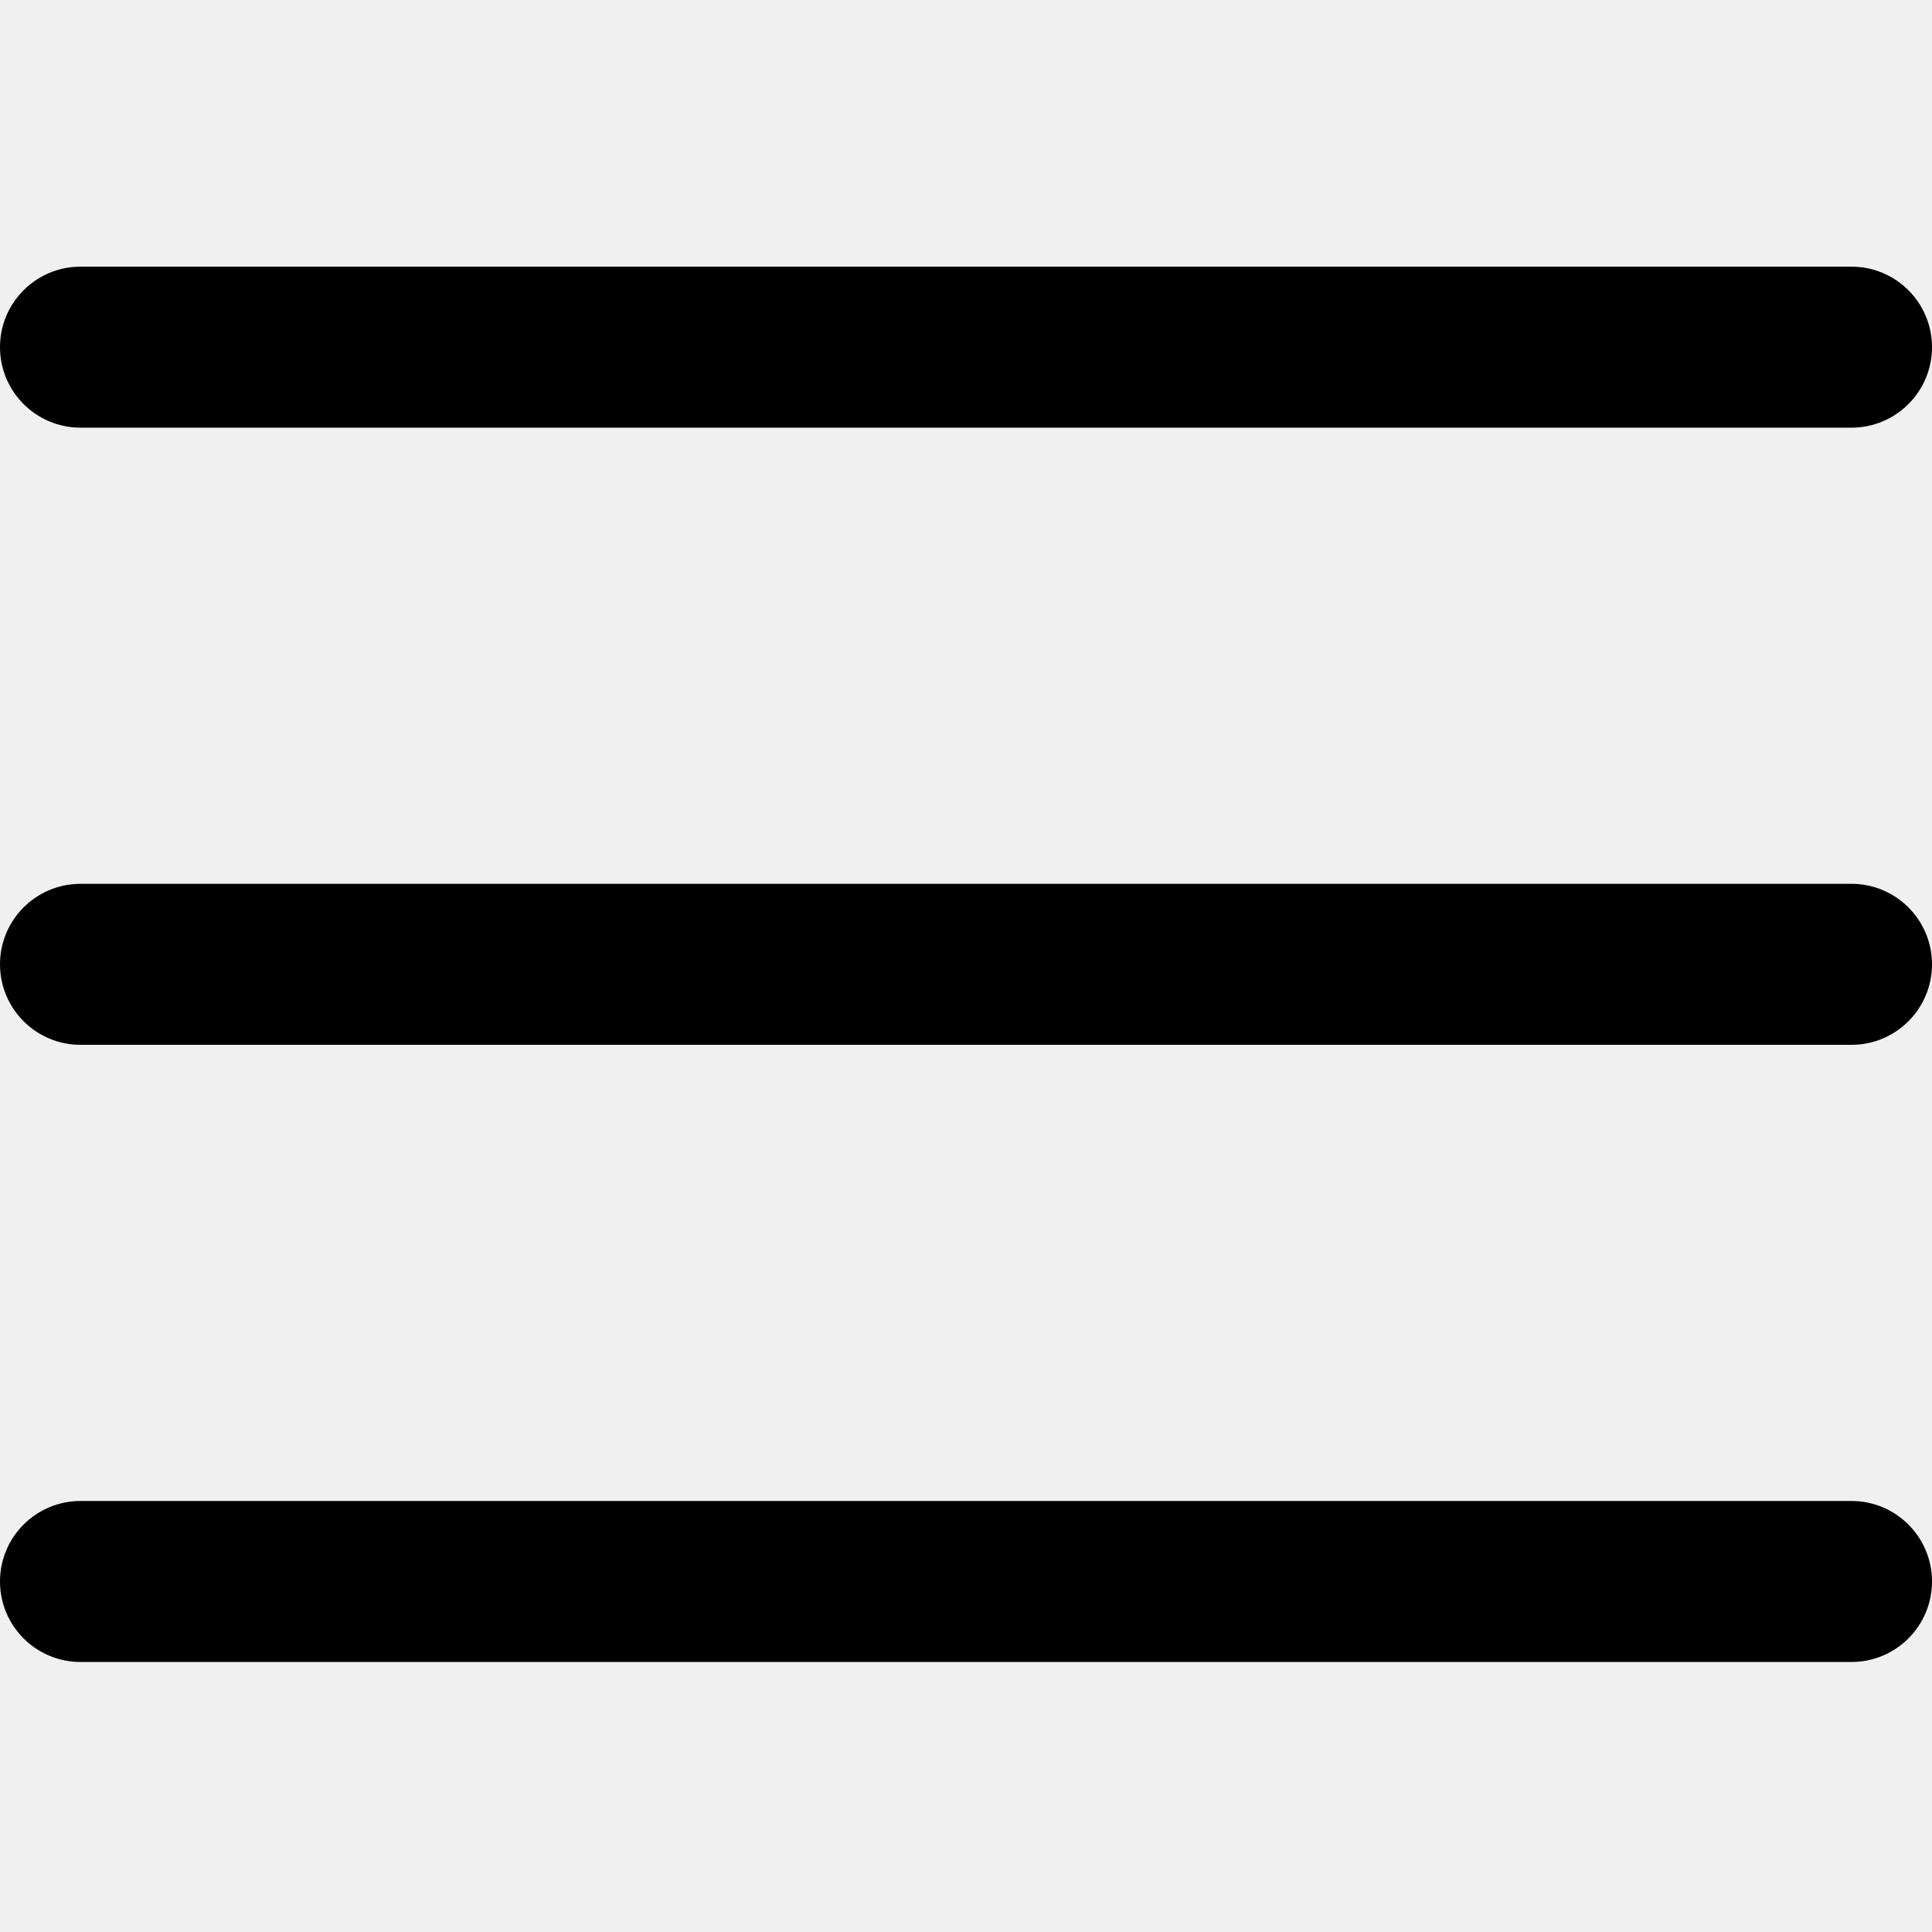
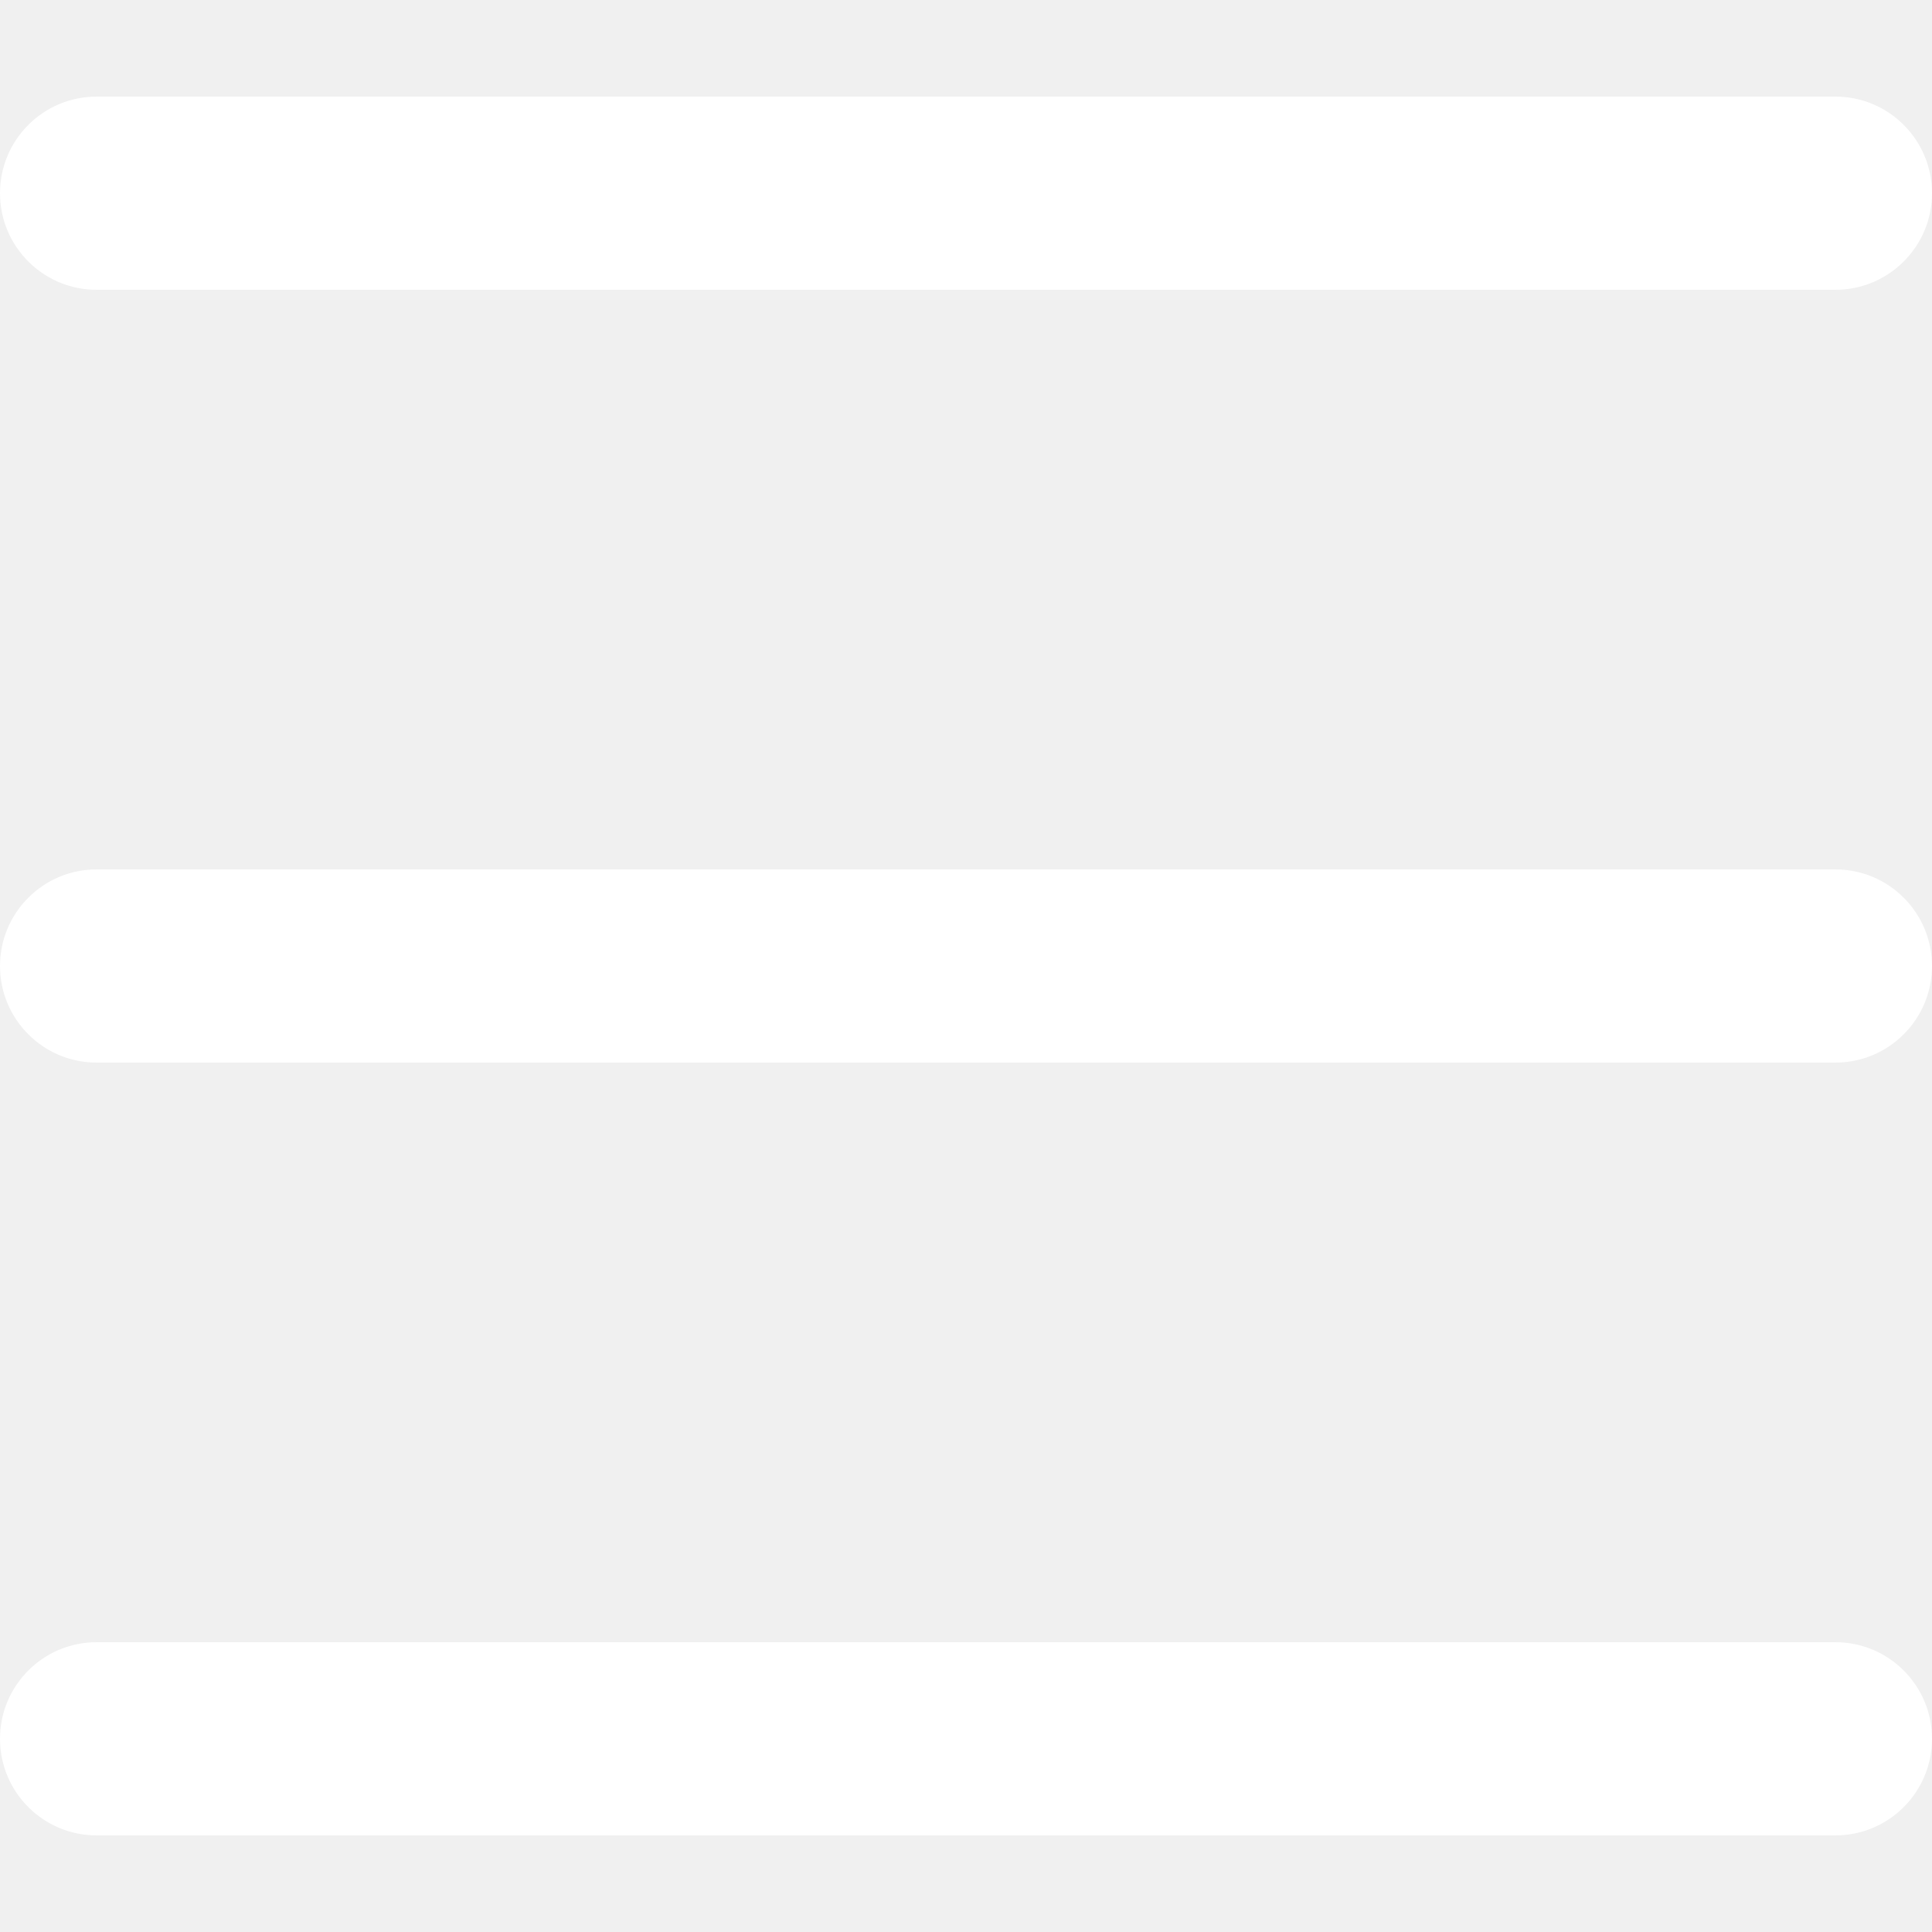
- <svg xmlns="http://www.w3.org/2000/svg" height="384pt" viewBox="0 -53 384 384" width="384pt">
-   <path d="m368 154.668h-352c-8.832 0-16-7.168-16-16s7.168-16 16-16h352c8.832 0 16 7.168 16 16s-7.168 16-16 16zm0 0" />
-   <path d="m368 32h-352c-8.832 0-16-7.168-16-16s7.168-16 16-16h352c8.832 0 16 7.168 16 16s-7.168 16-16 16zm0 0" />
-   <path d="m368 277.332h-352c-8.832 0-16-7.168-16-16s7.168-16 16-16h352c8.832 0 16 7.168 16 16s-7.168 16-16 16zm0 0" />
+ <svg xmlns="http://www.w3.org/2000/svg" version="1.1" width="512" height="512" x="0" y="0" viewBox="0 0 612 612" style="enable-background:new 0 0 512 512" xml:space="preserve" class="">
+   <g>
+     <g>
+       <g id="_x33__6_">
+         <g>
+           <path d="M581.4,520.199H30.6c-16.891,0-30.6,13.709-30.6,30.6C0,567.691,13.709,581.4,30.6,581.4h550.8     c16.891,0,30.6-13.709,30.6-30.602C612,533.908,598.291,520.199,581.4,520.199z M30.6,91.799h550.8     c16.891,0,30.6-13.708,30.6-30.6c0-16.892-13.709-30.6-30.6-30.6H30.6C13.709,30.6,0,44.308,0,61.2     C0,78.091,13.709,91.799,30.6,91.799z M581.4,275.399H30.6C13.709,275.399,0,289.108,0,306s13.709,30.6,30.6,30.6h550.8     c16.891,0,30.6-13.709,30.6-30.6S598.291,275.399,581.4,275.399z" fill="#ffffff" data-original="#000000" style="" class="" />
+         </g>
+       </g>
+     </g>
+     <g>
+ </g>
+     <g>
+ </g>
+     <g>
+ </g>
+     <g>
+ </g>
+     <g>
+ </g>
+     <g>
+ </g>
+     <g>
+ </g>
+     <g>
+ </g>
+     <g>
+ </g>
+     <g>
+ </g>
+     <g>
+ </g>
+     <g>
+ </g>
+     <g>
+ </g>
+     <g>
+ </g>
+     <g>
+ </g>
+   </g>
</svg>
